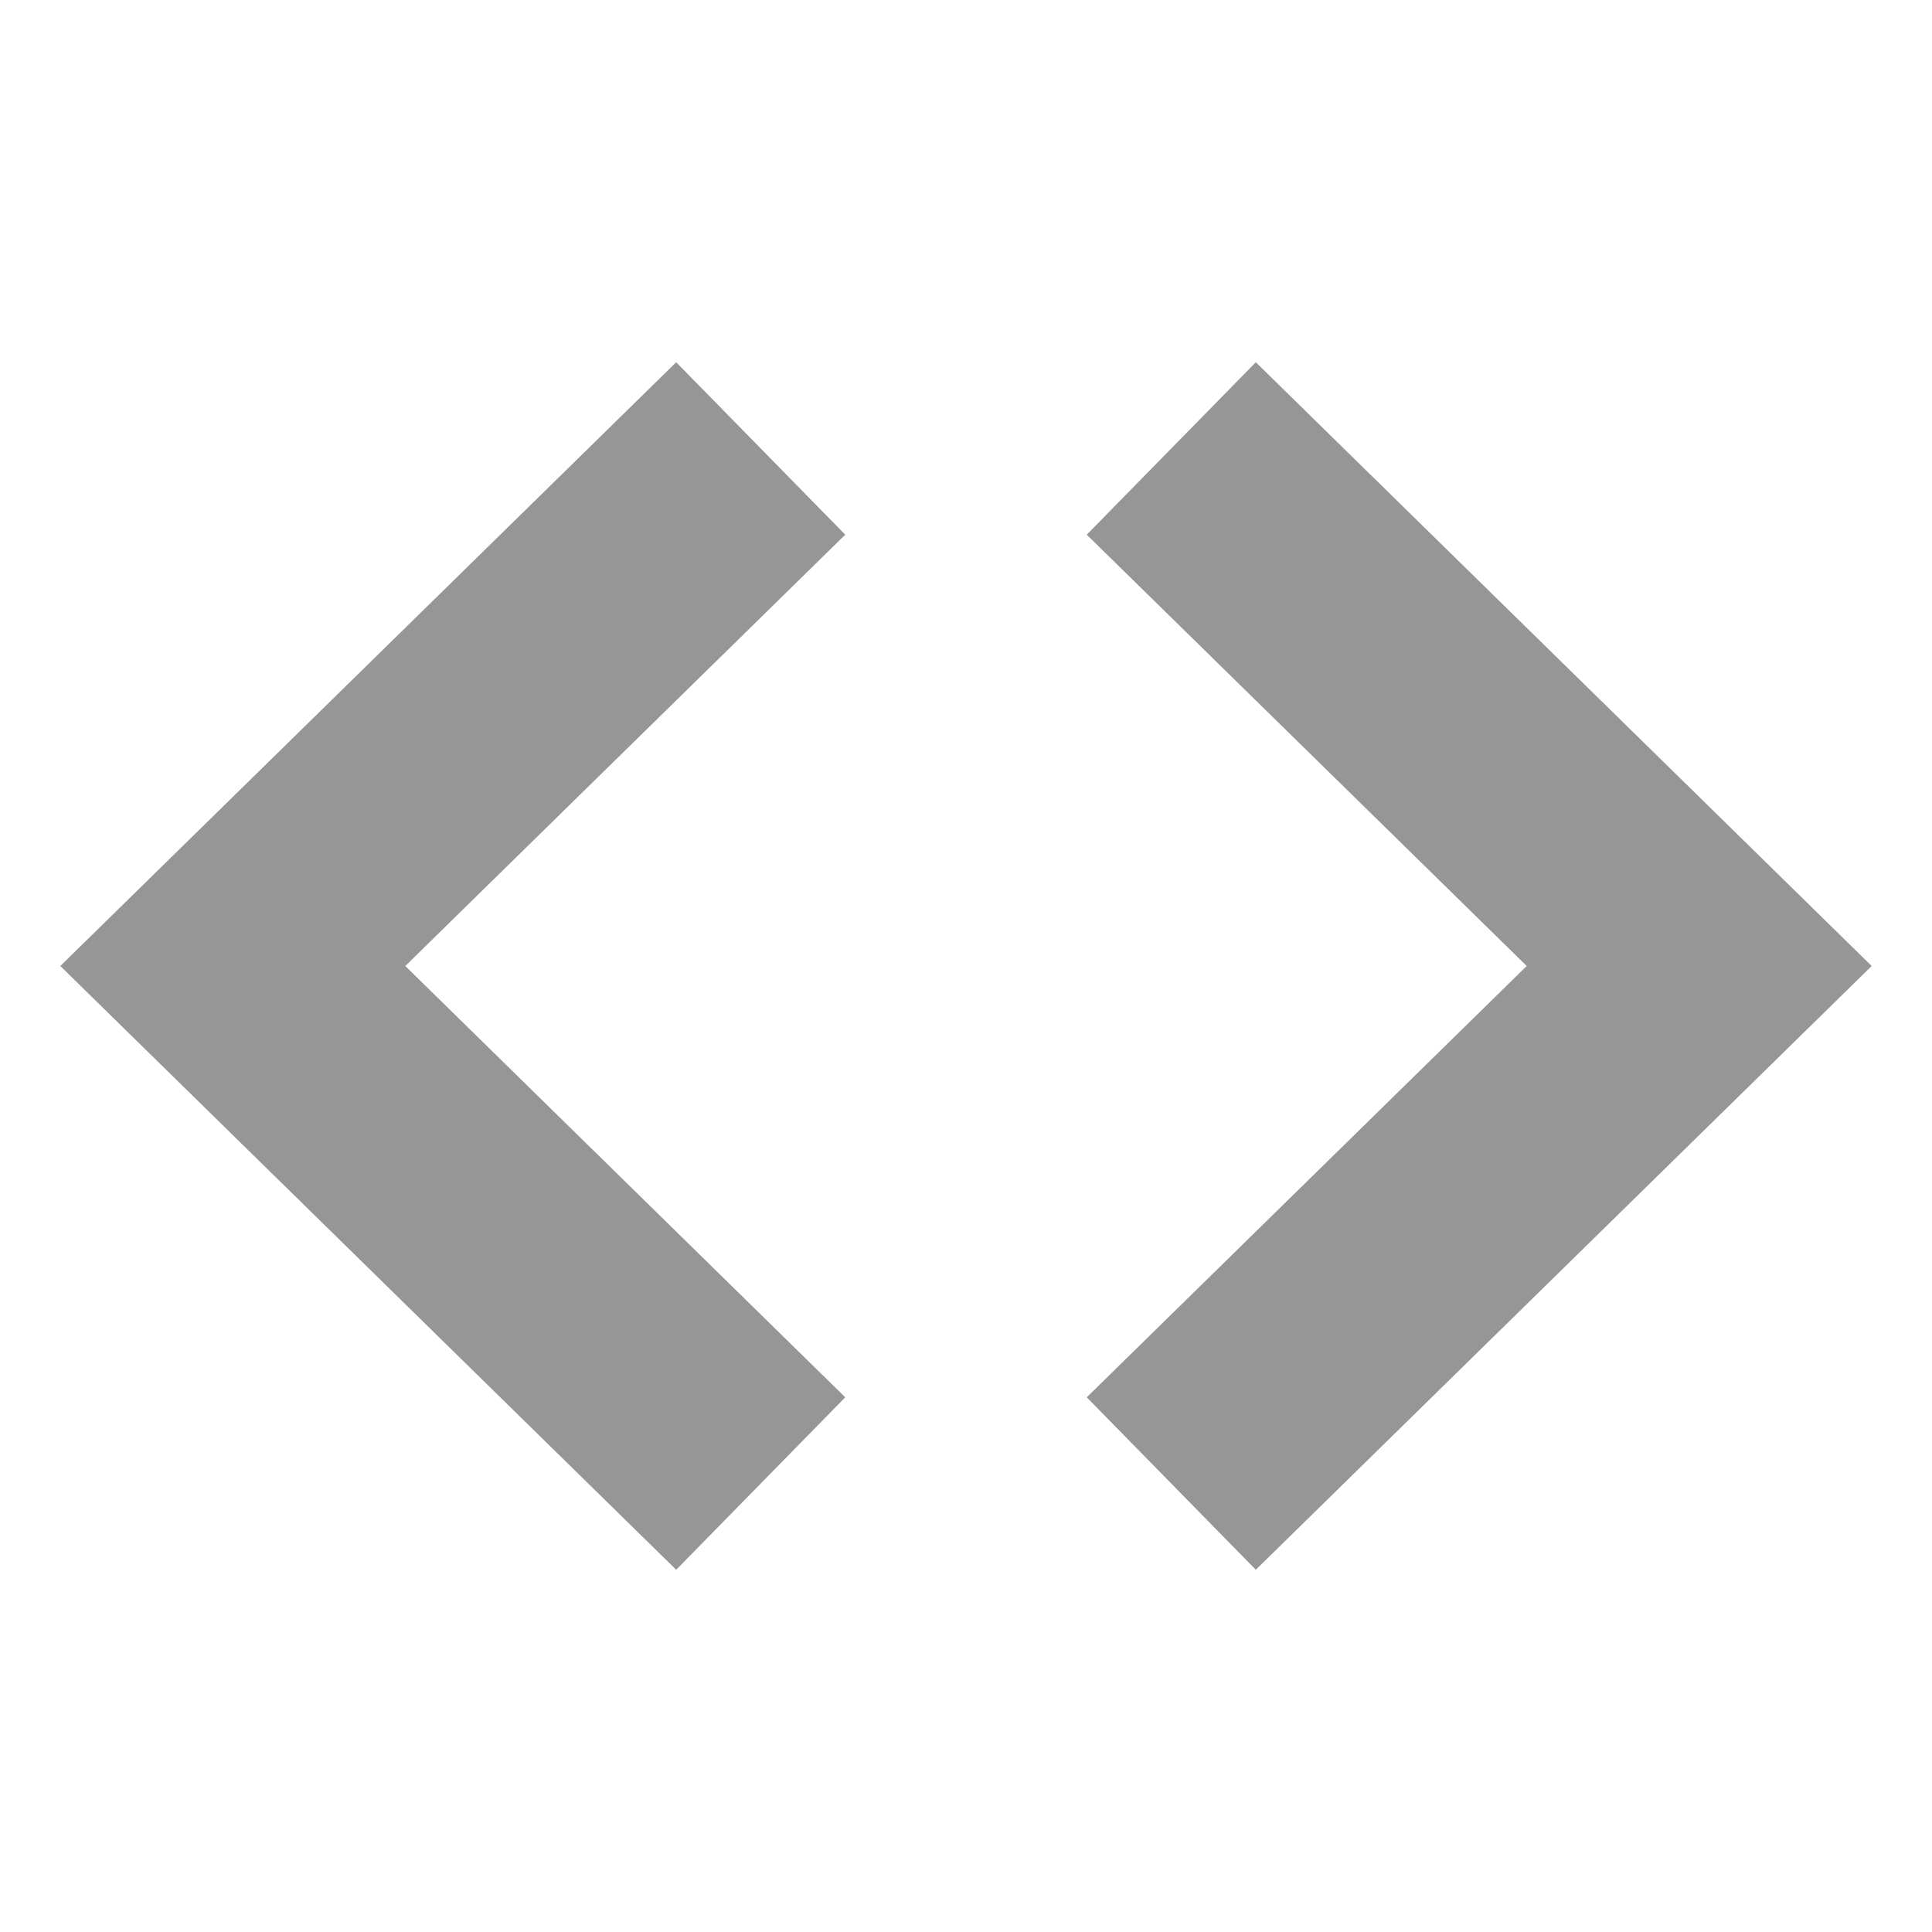
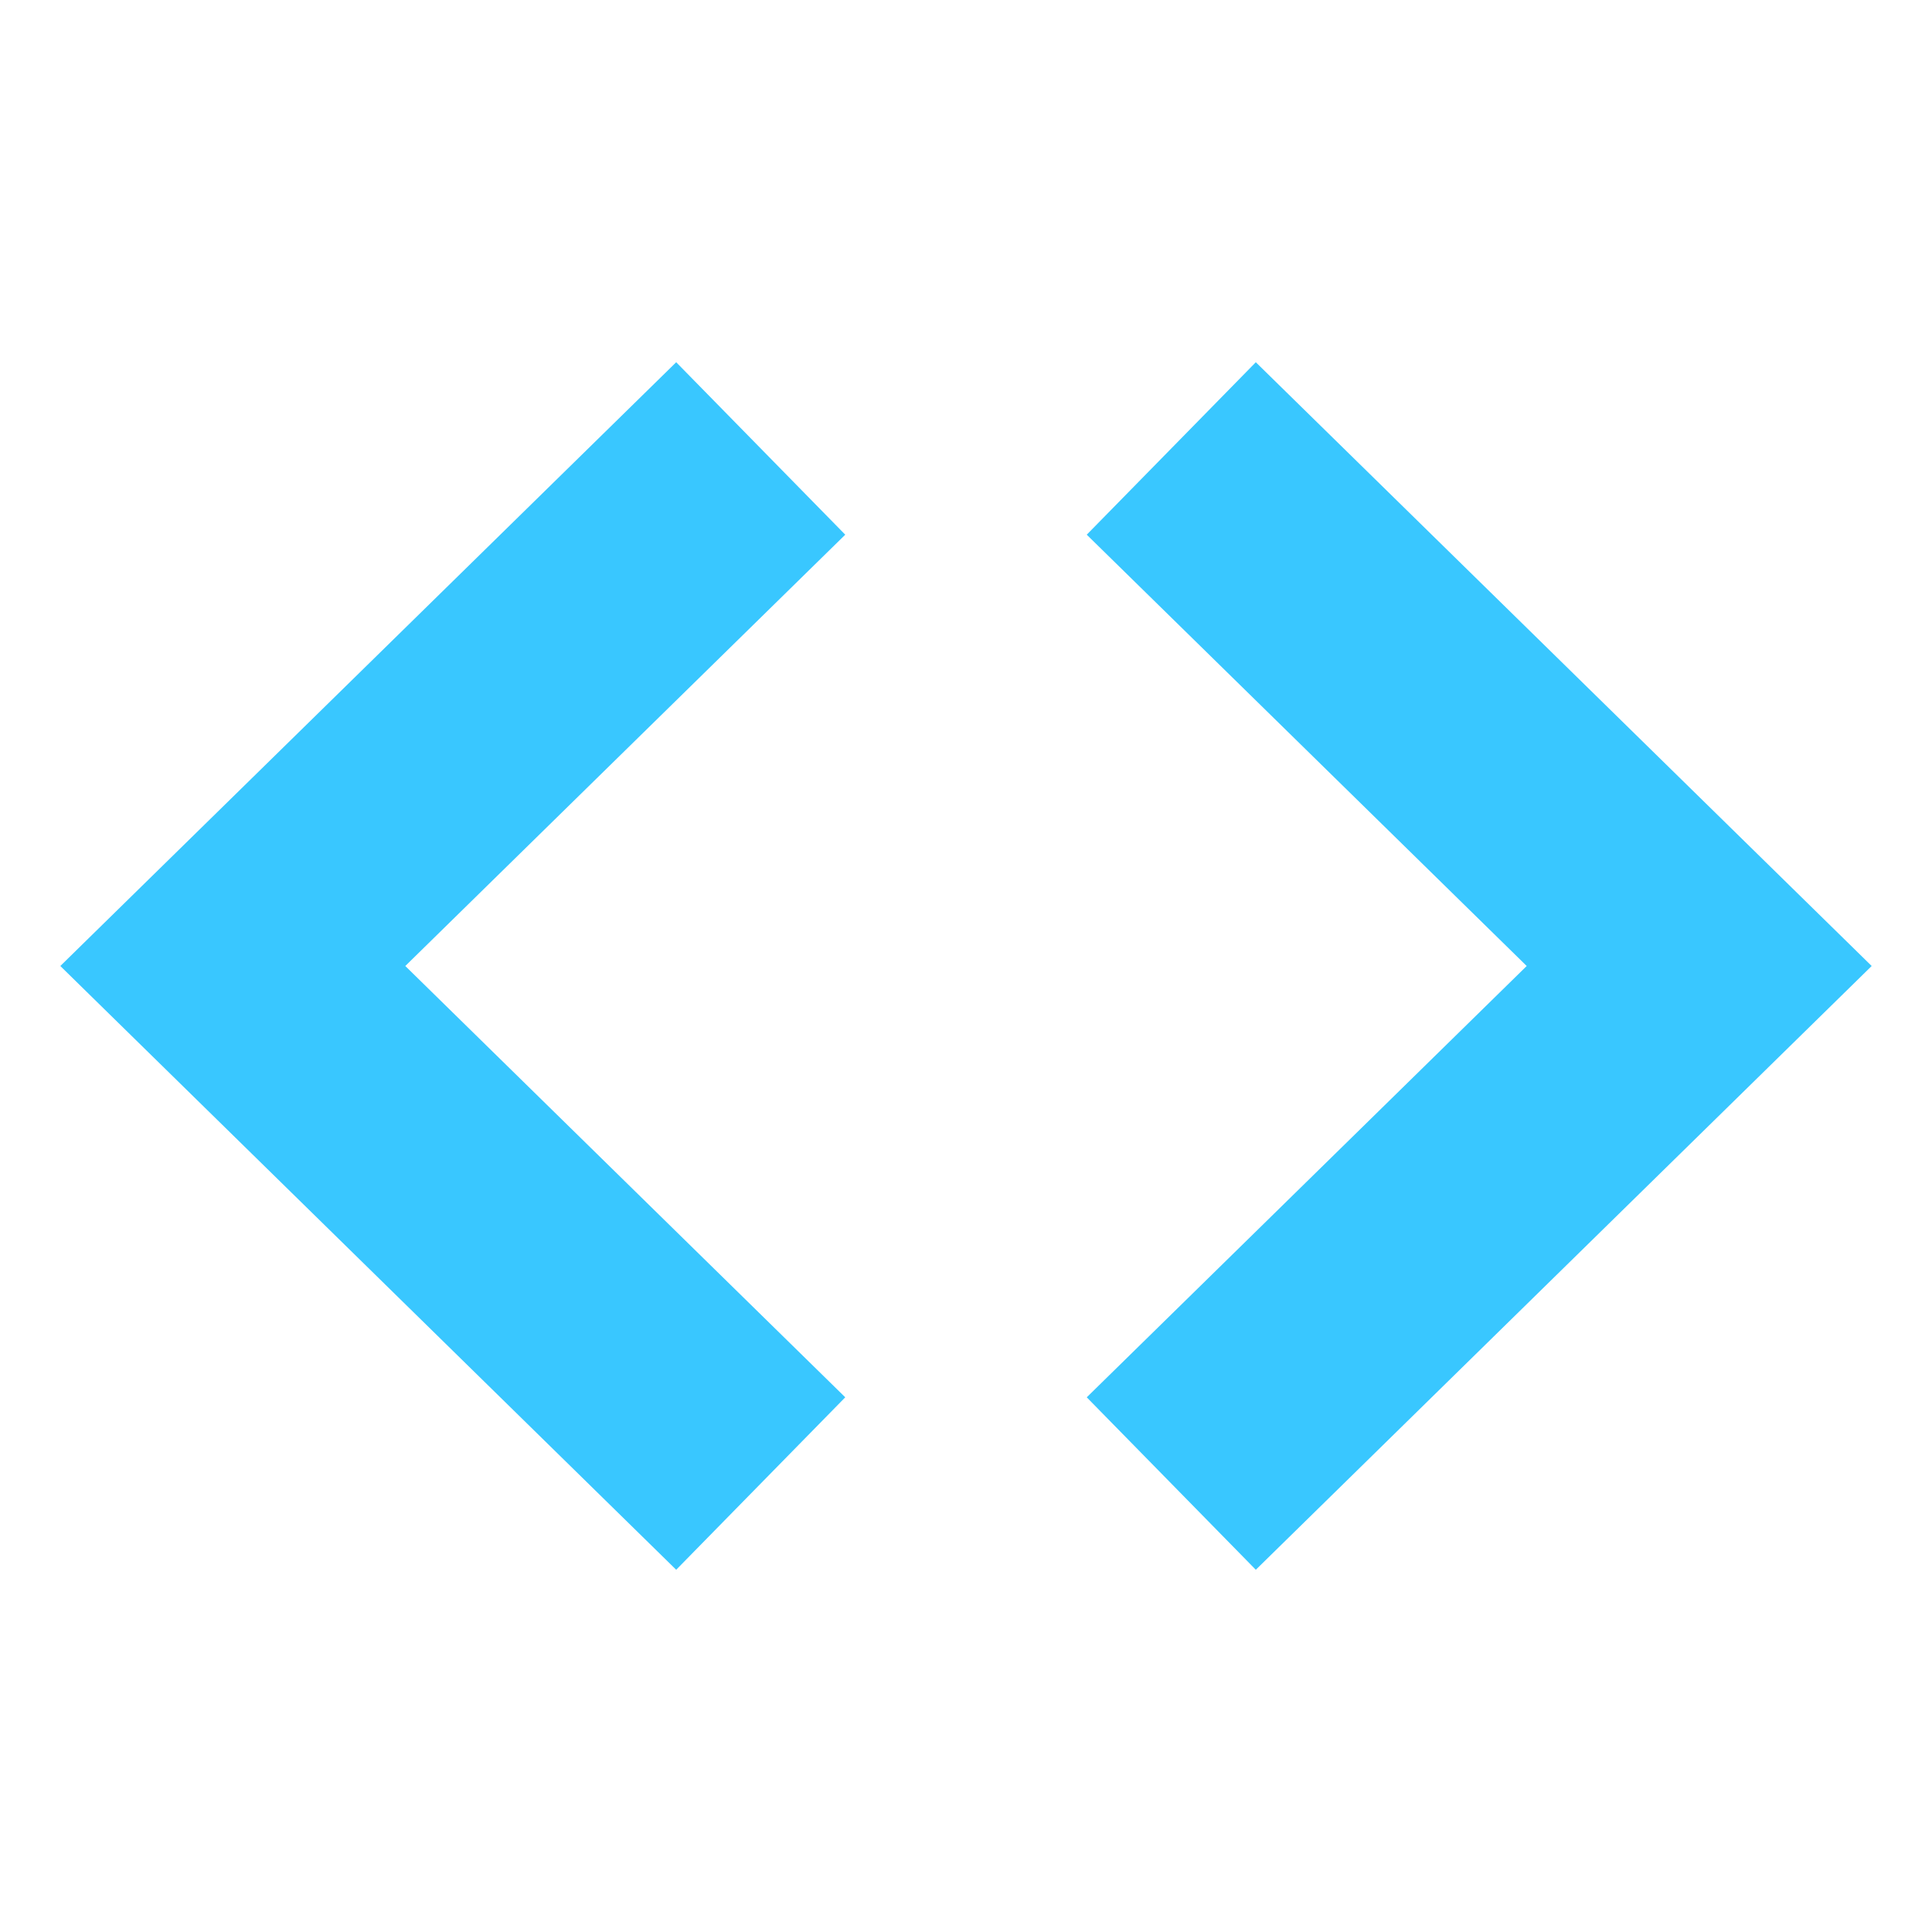
<svg xmlns="http://www.w3.org/2000/svg" viewBox="0 0 16 16" height="16" width="16" version="1.1">
-   <g stroke="#969696" stroke-width="2" fill="none">
+   <g stroke="#39c7ff" stroke-width="2" fill="none">
    <path d="m6.3 3.714-4.372 4.286 4.372 4.286" />
    <path d="m9.7 12.286 4.372-4.286-4.372-4.286" />
  </g>
</svg>
